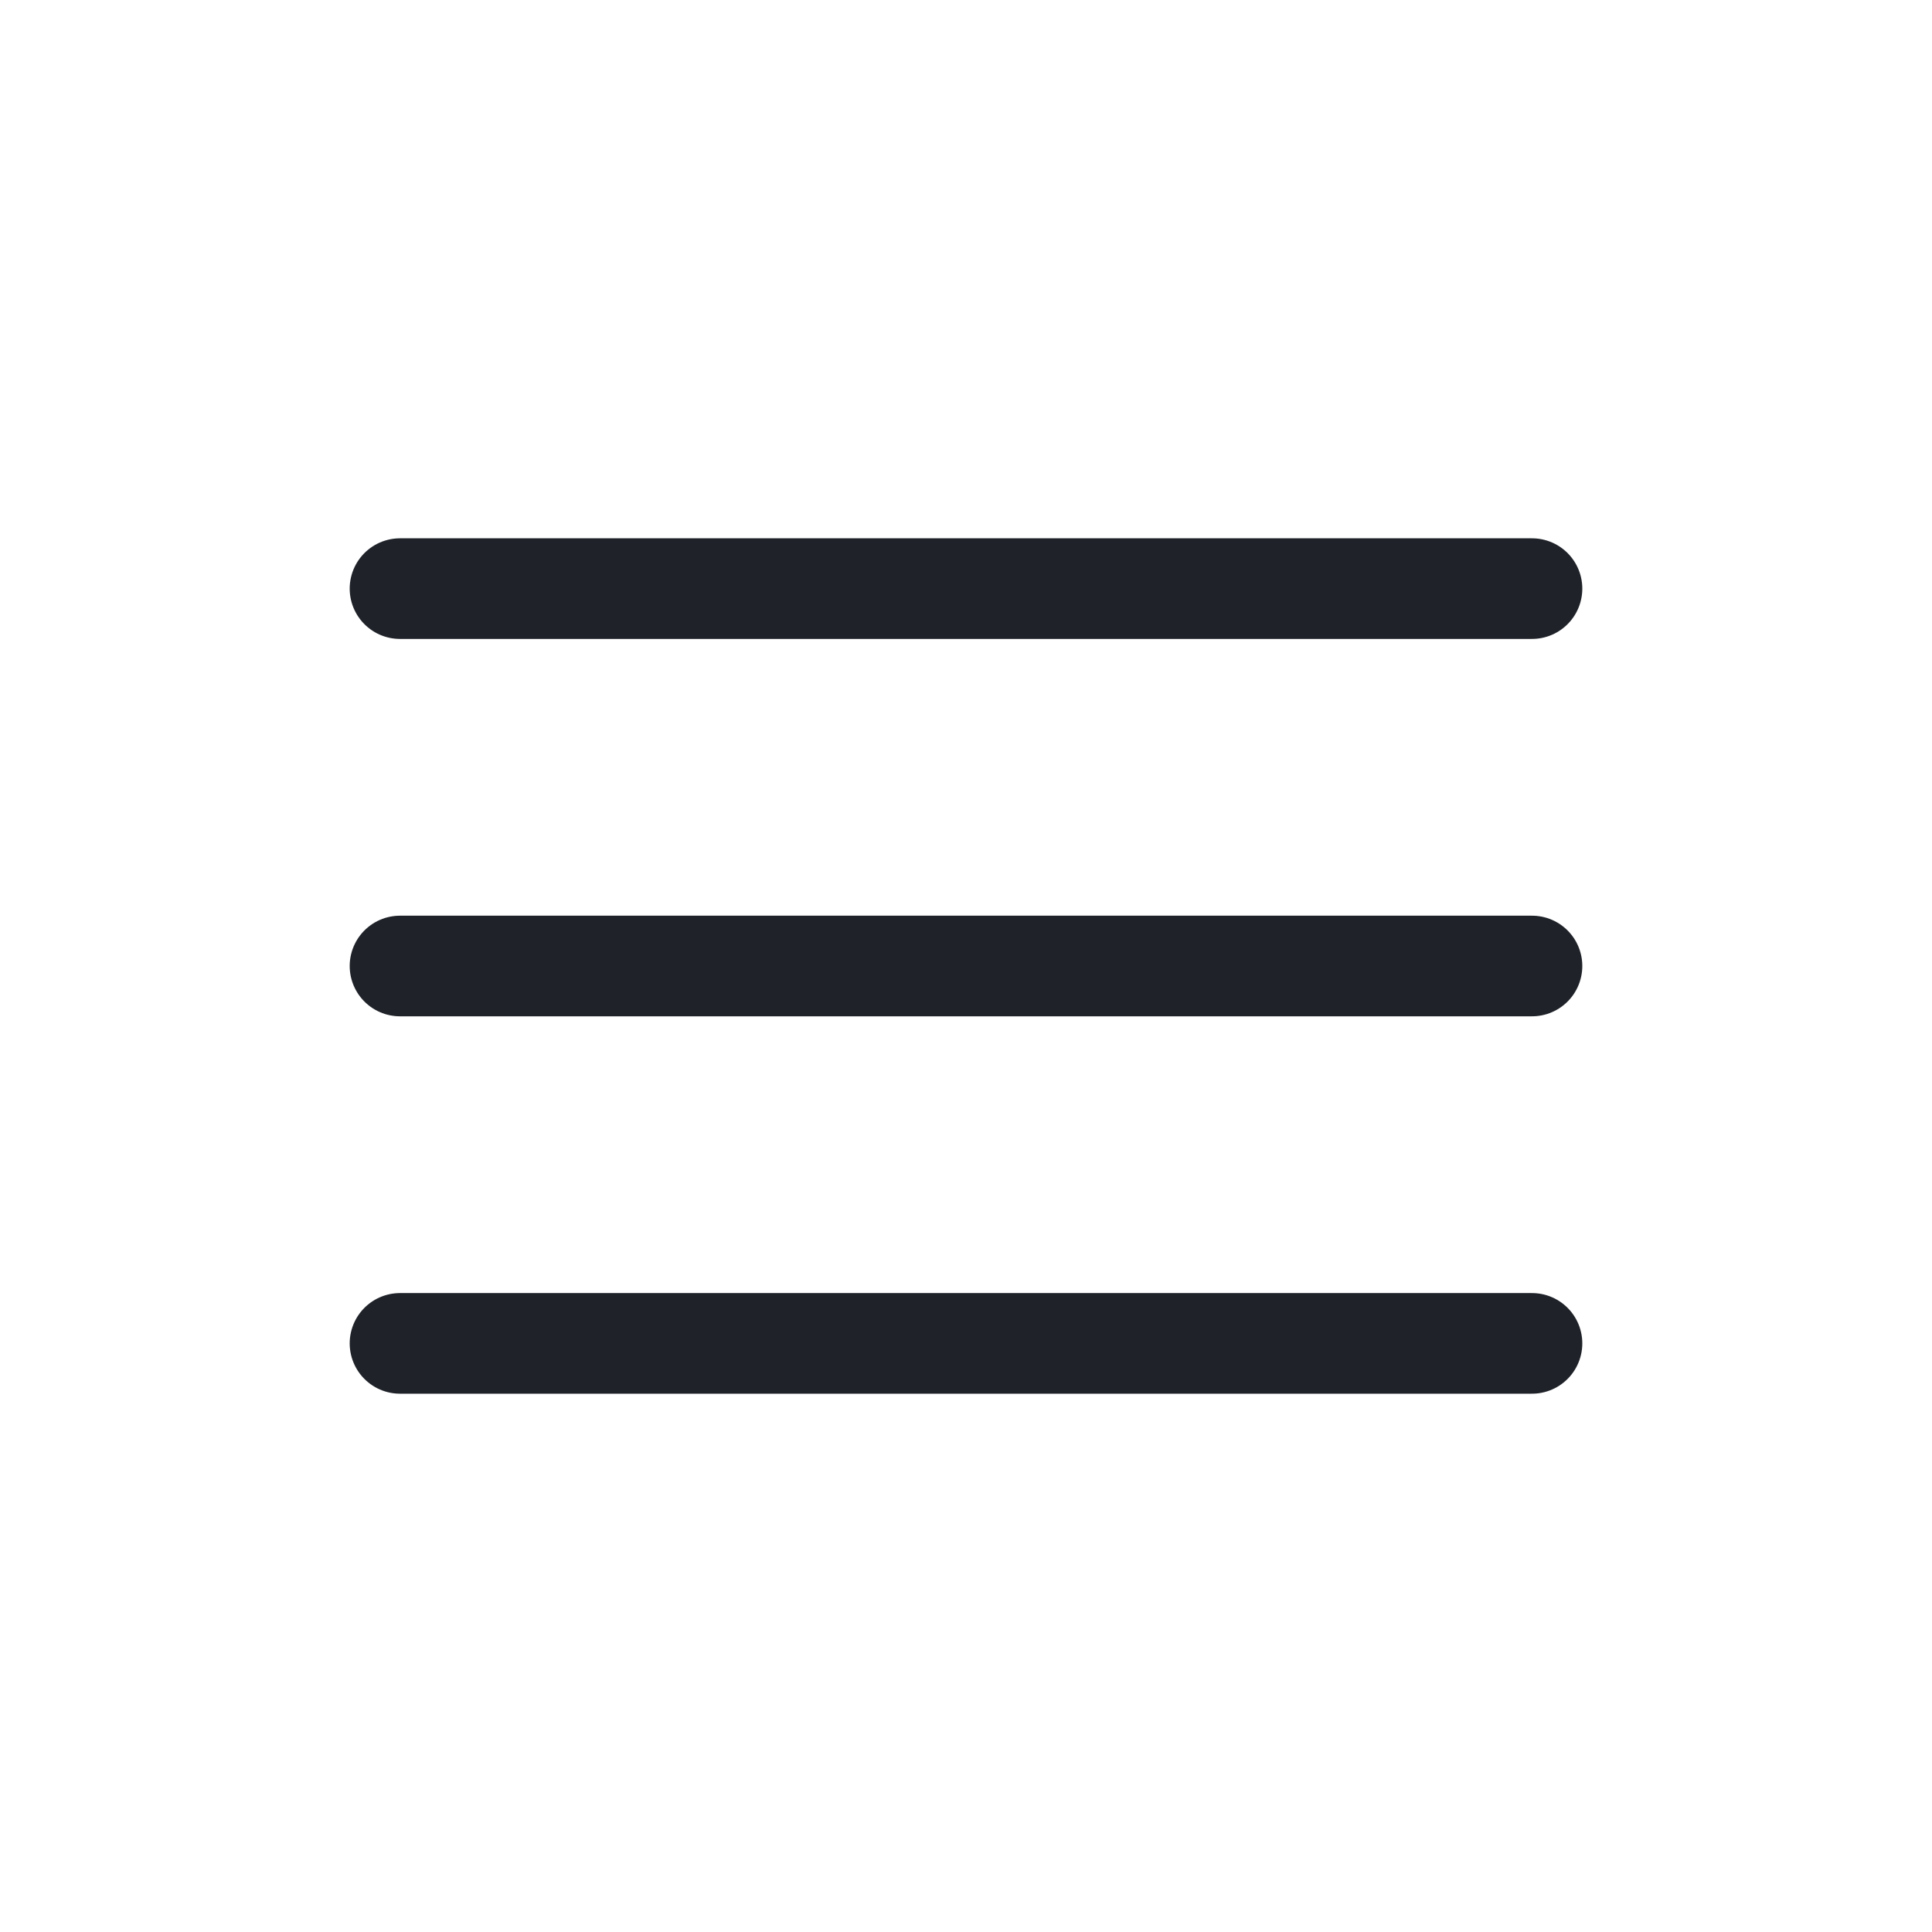
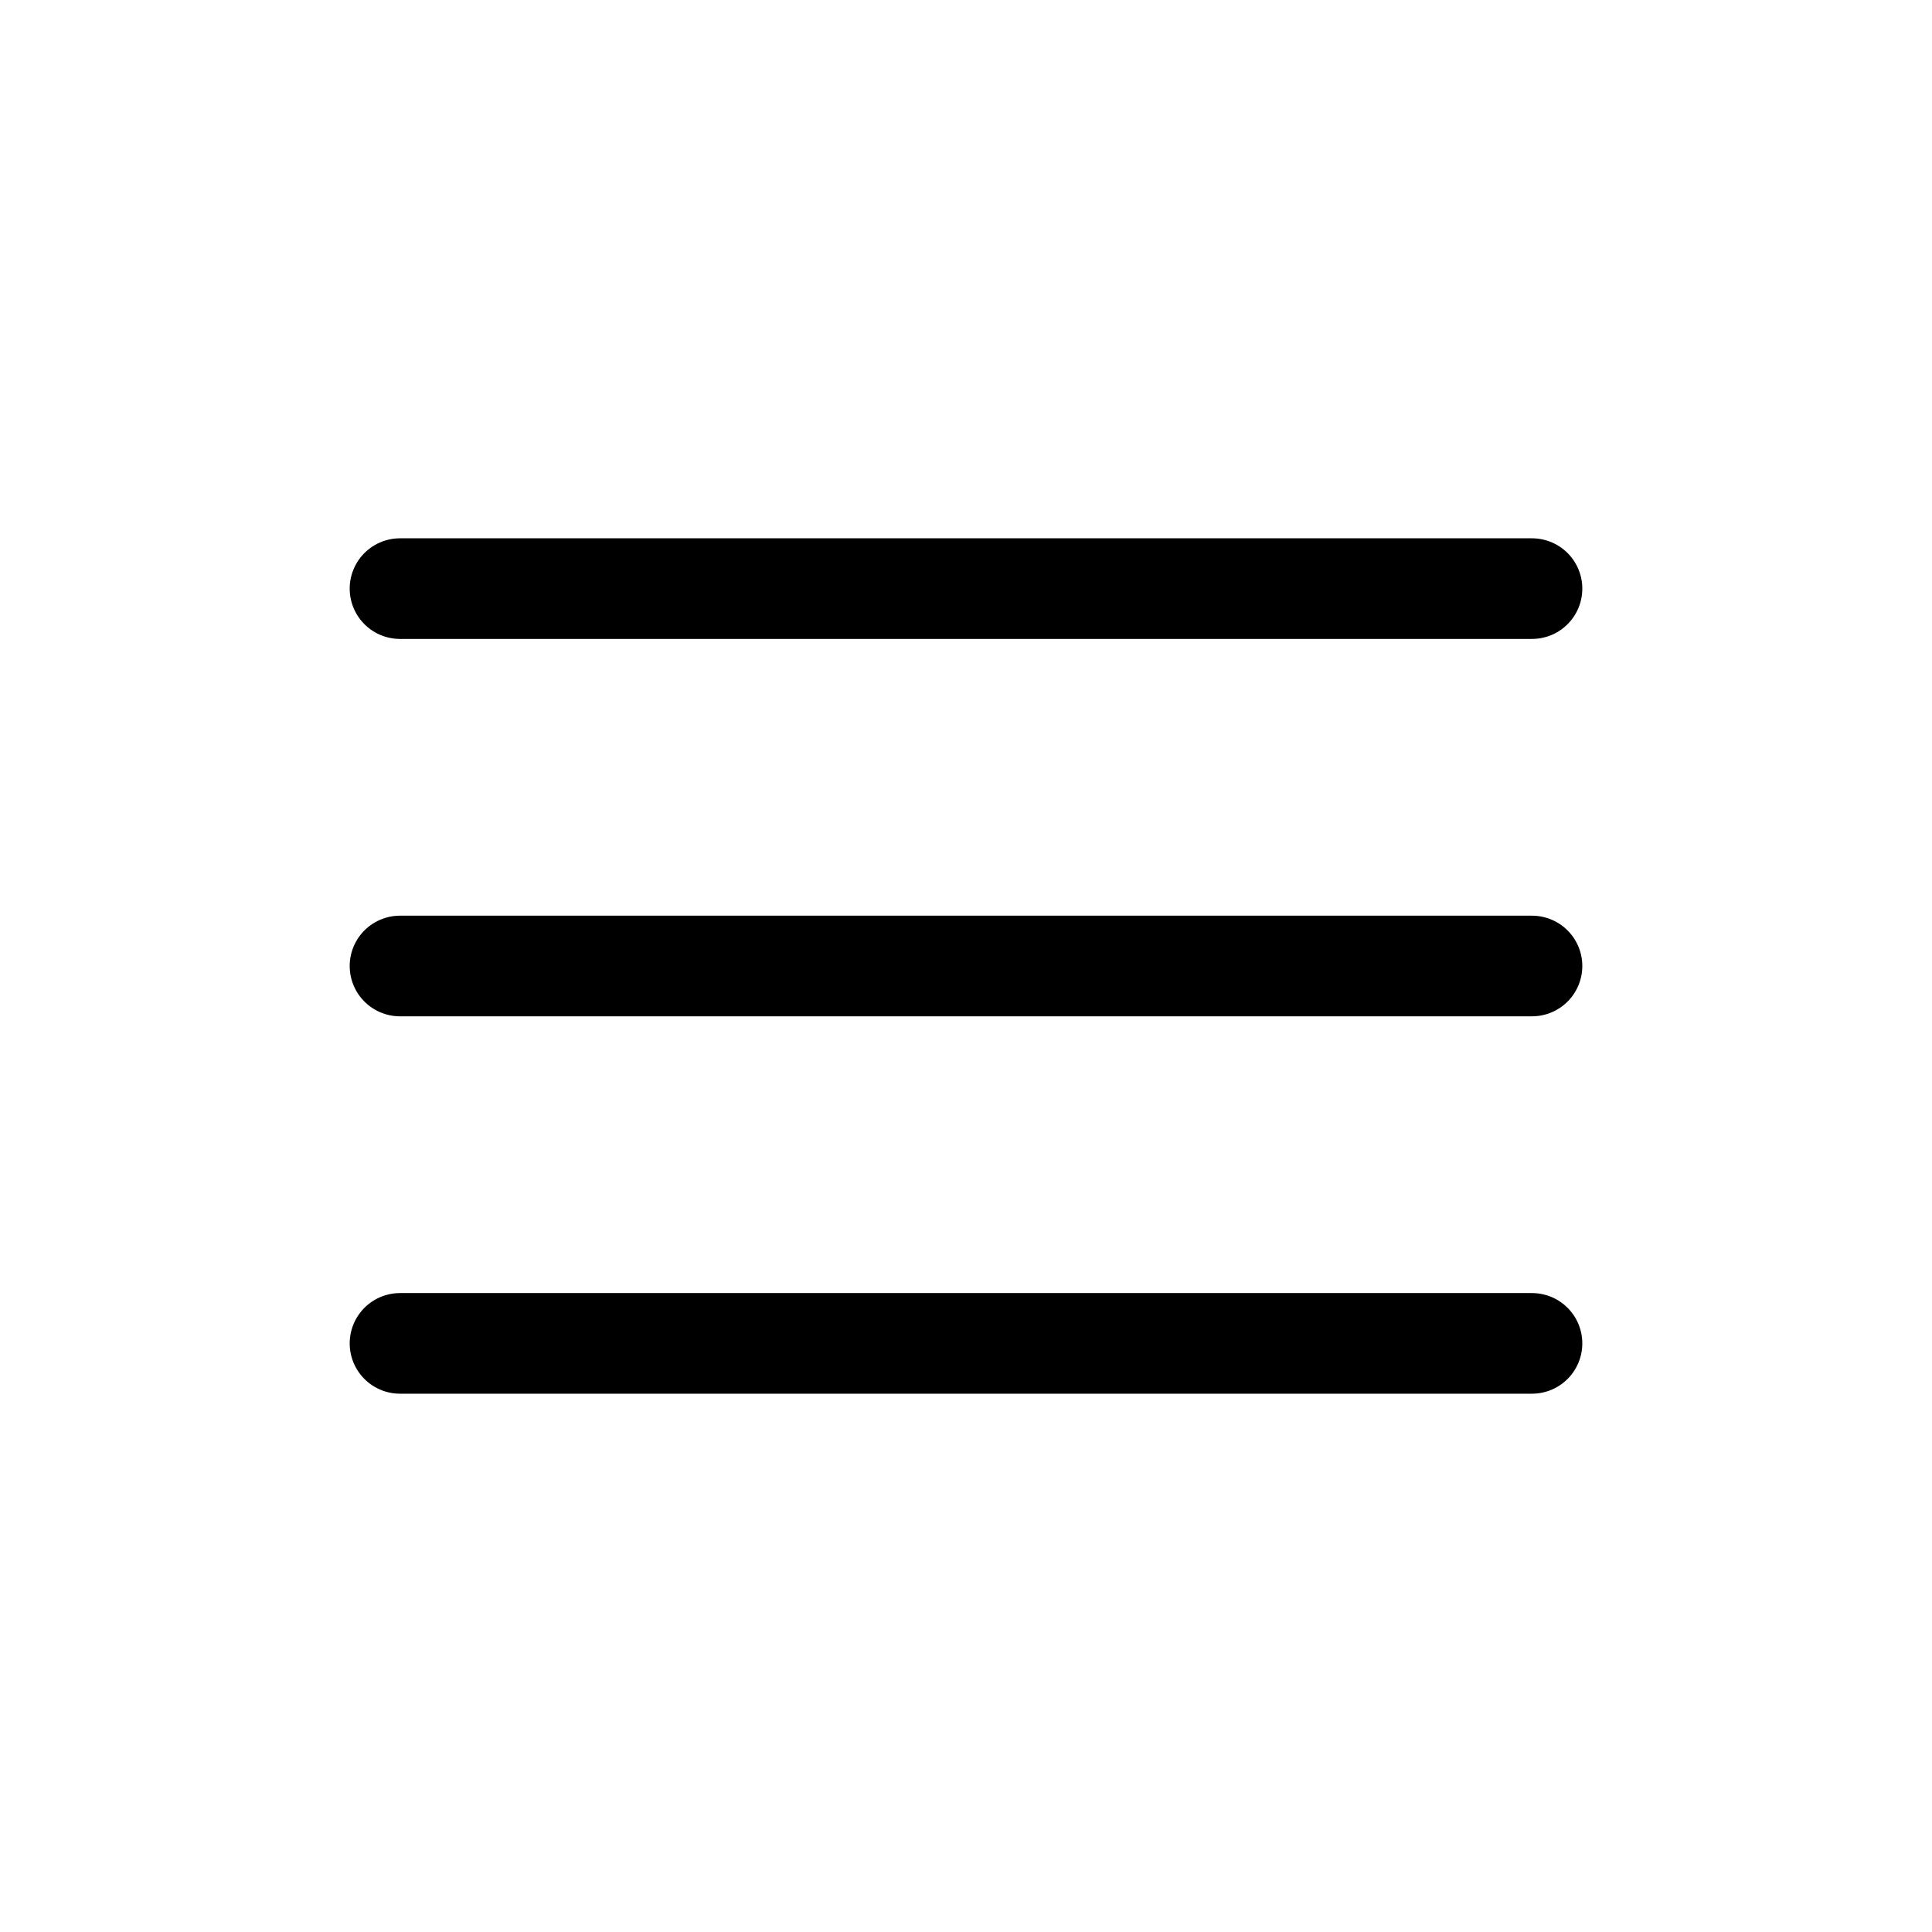
<svg xmlns="http://www.w3.org/2000/svg" width="24" height="24" viewBox="0 0 24 24" fill="none">
-   <path d="M4.969 7.312H19.031" stroke="#1F2329" stroke-width="1.25" stroke-linecap="round" stroke-linejoin="round" />
-   <path d="M4.969 12H19.031" stroke="#1F2329" stroke-width="1.25" stroke-linecap="round" stroke-linejoin="round" />
-   <path d="M4.969 16.688H19.031" stroke="#1F2329" stroke-width="1.25" stroke-linecap="round" stroke-linejoin="round" />
+   <path d="M4.969 7.312H19.031" stroke="currentColor" stroke-width="1.25" stroke-linecap="round" stroke-linejoin="round" />
+   <path d="M4.969 12H19.031" stroke="currentColor" stroke-width="1.25" stroke-linecap="round" stroke-linejoin="round" />
+   <path d="M4.969 16.688H19.031" stroke="currentColor" stroke-width="1.25" stroke-linecap="round" stroke-linejoin="round" />
</svg>
